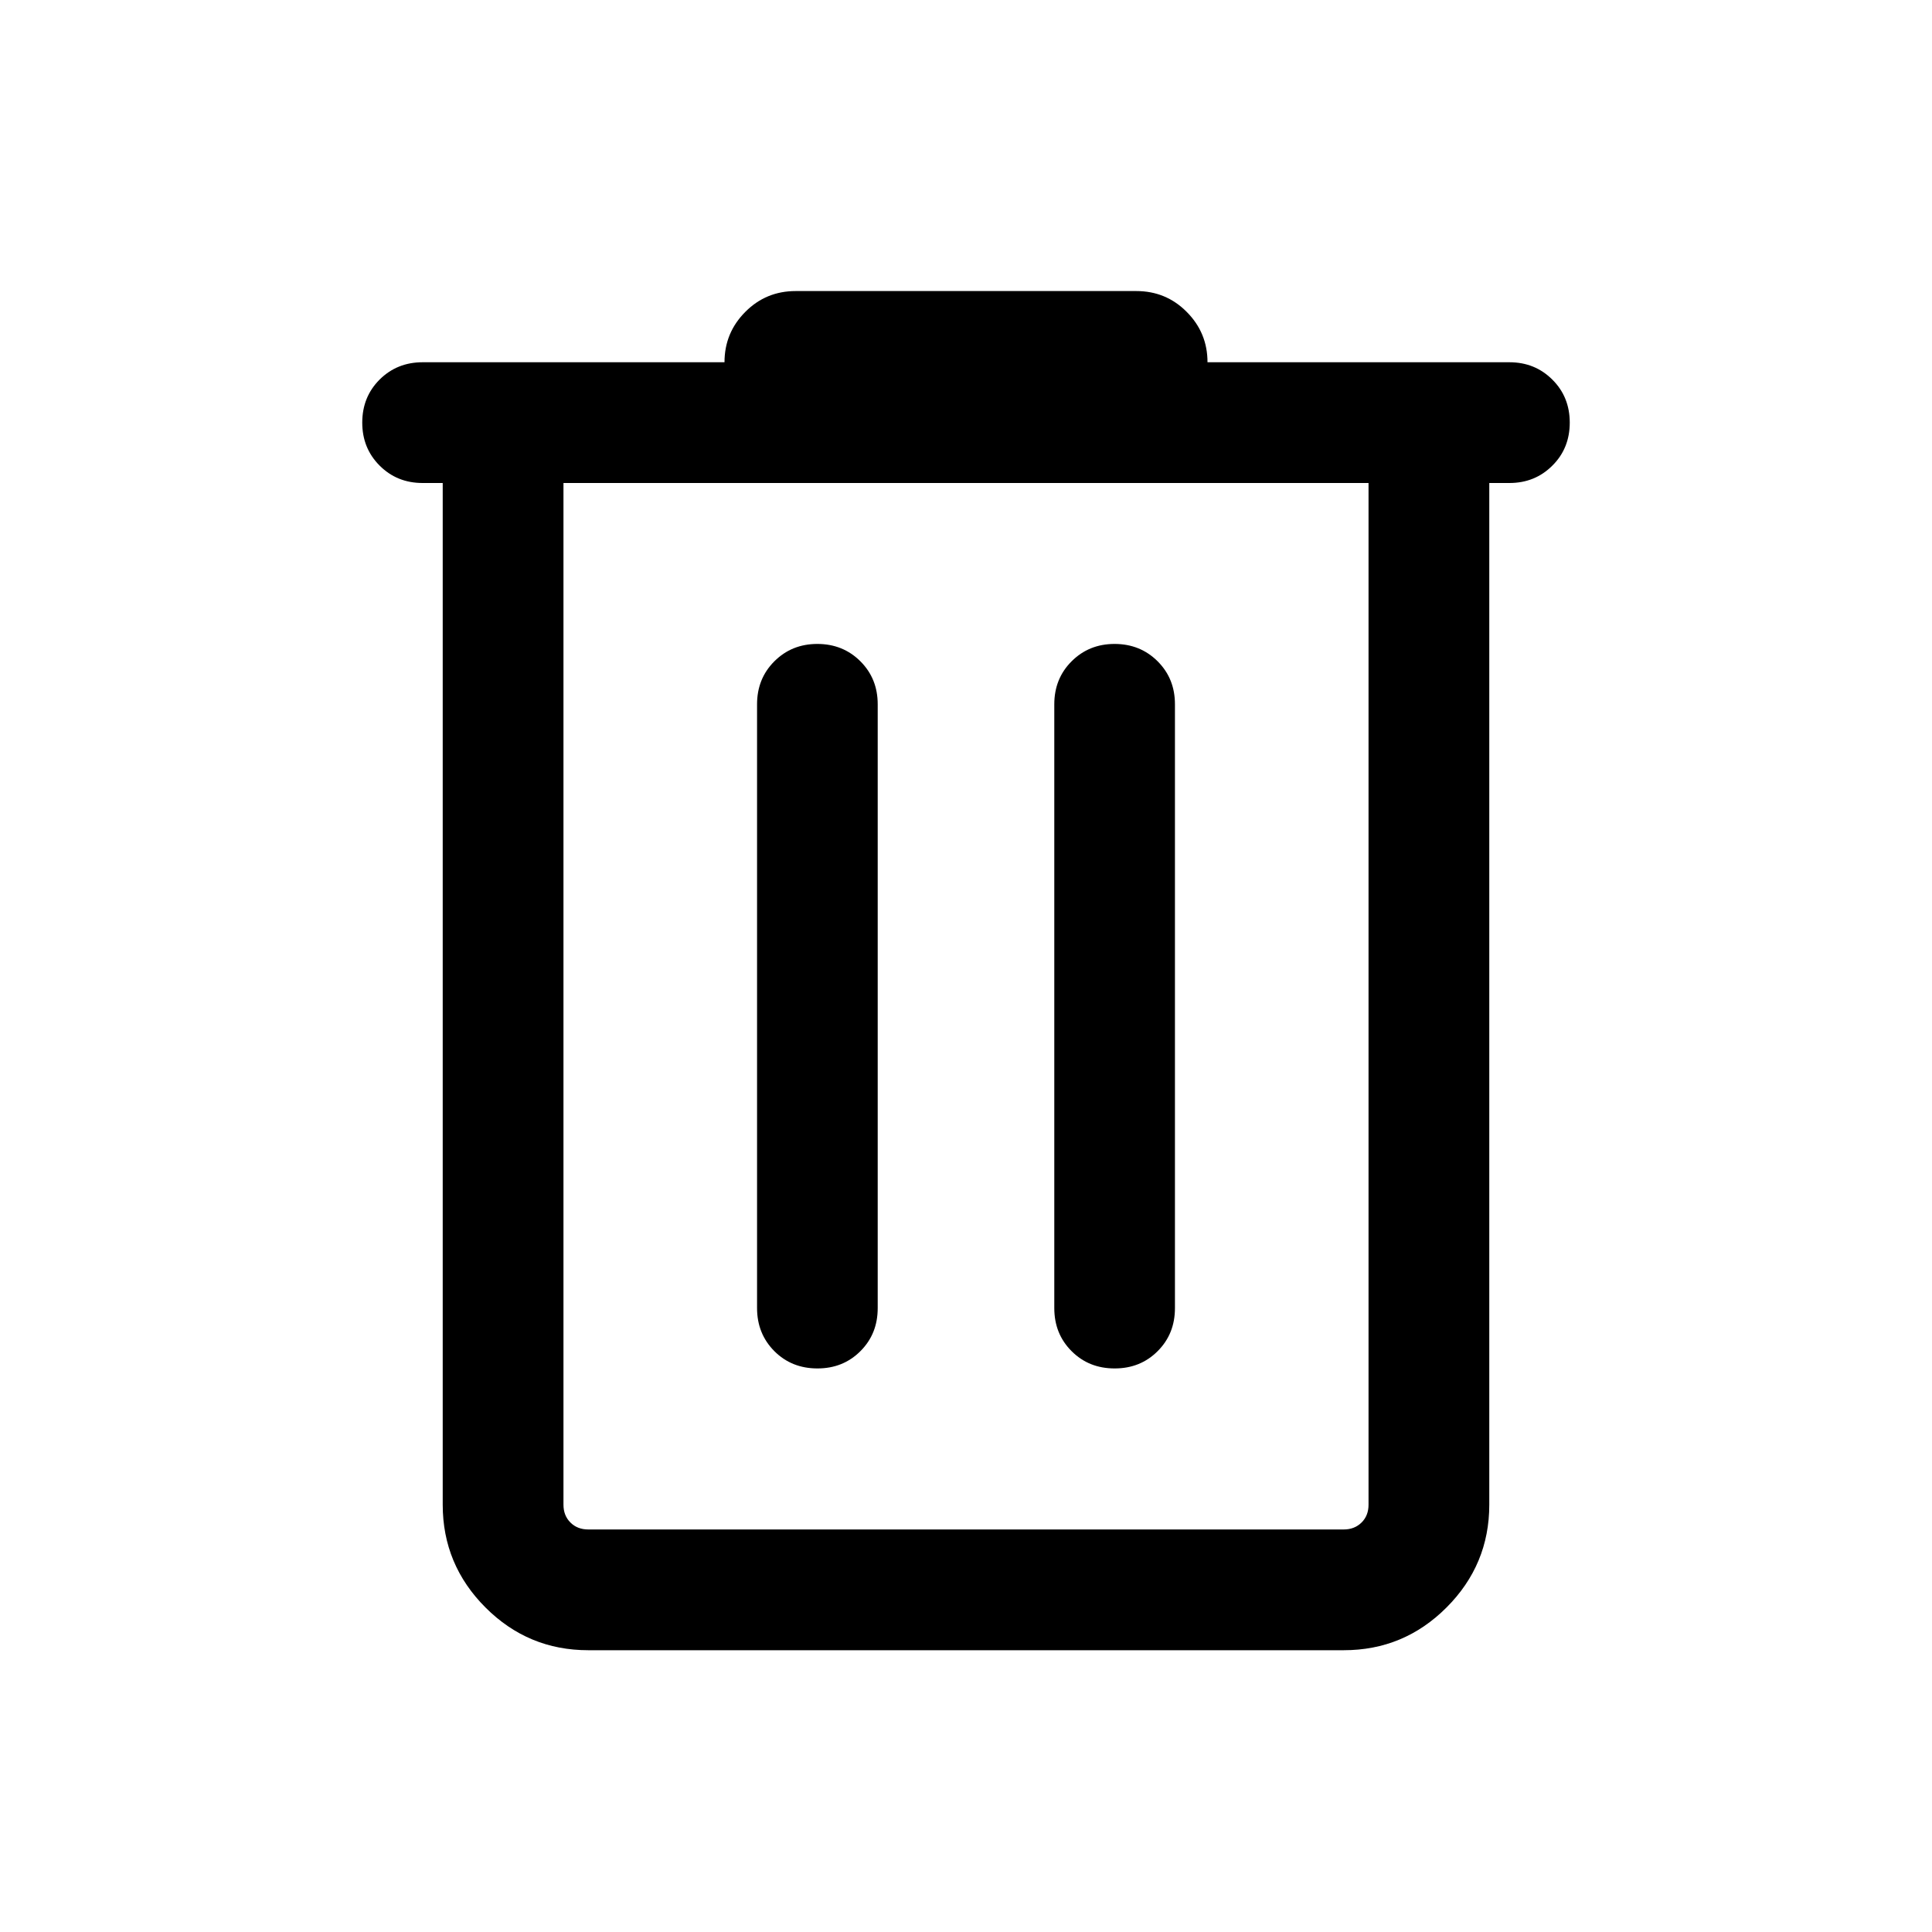
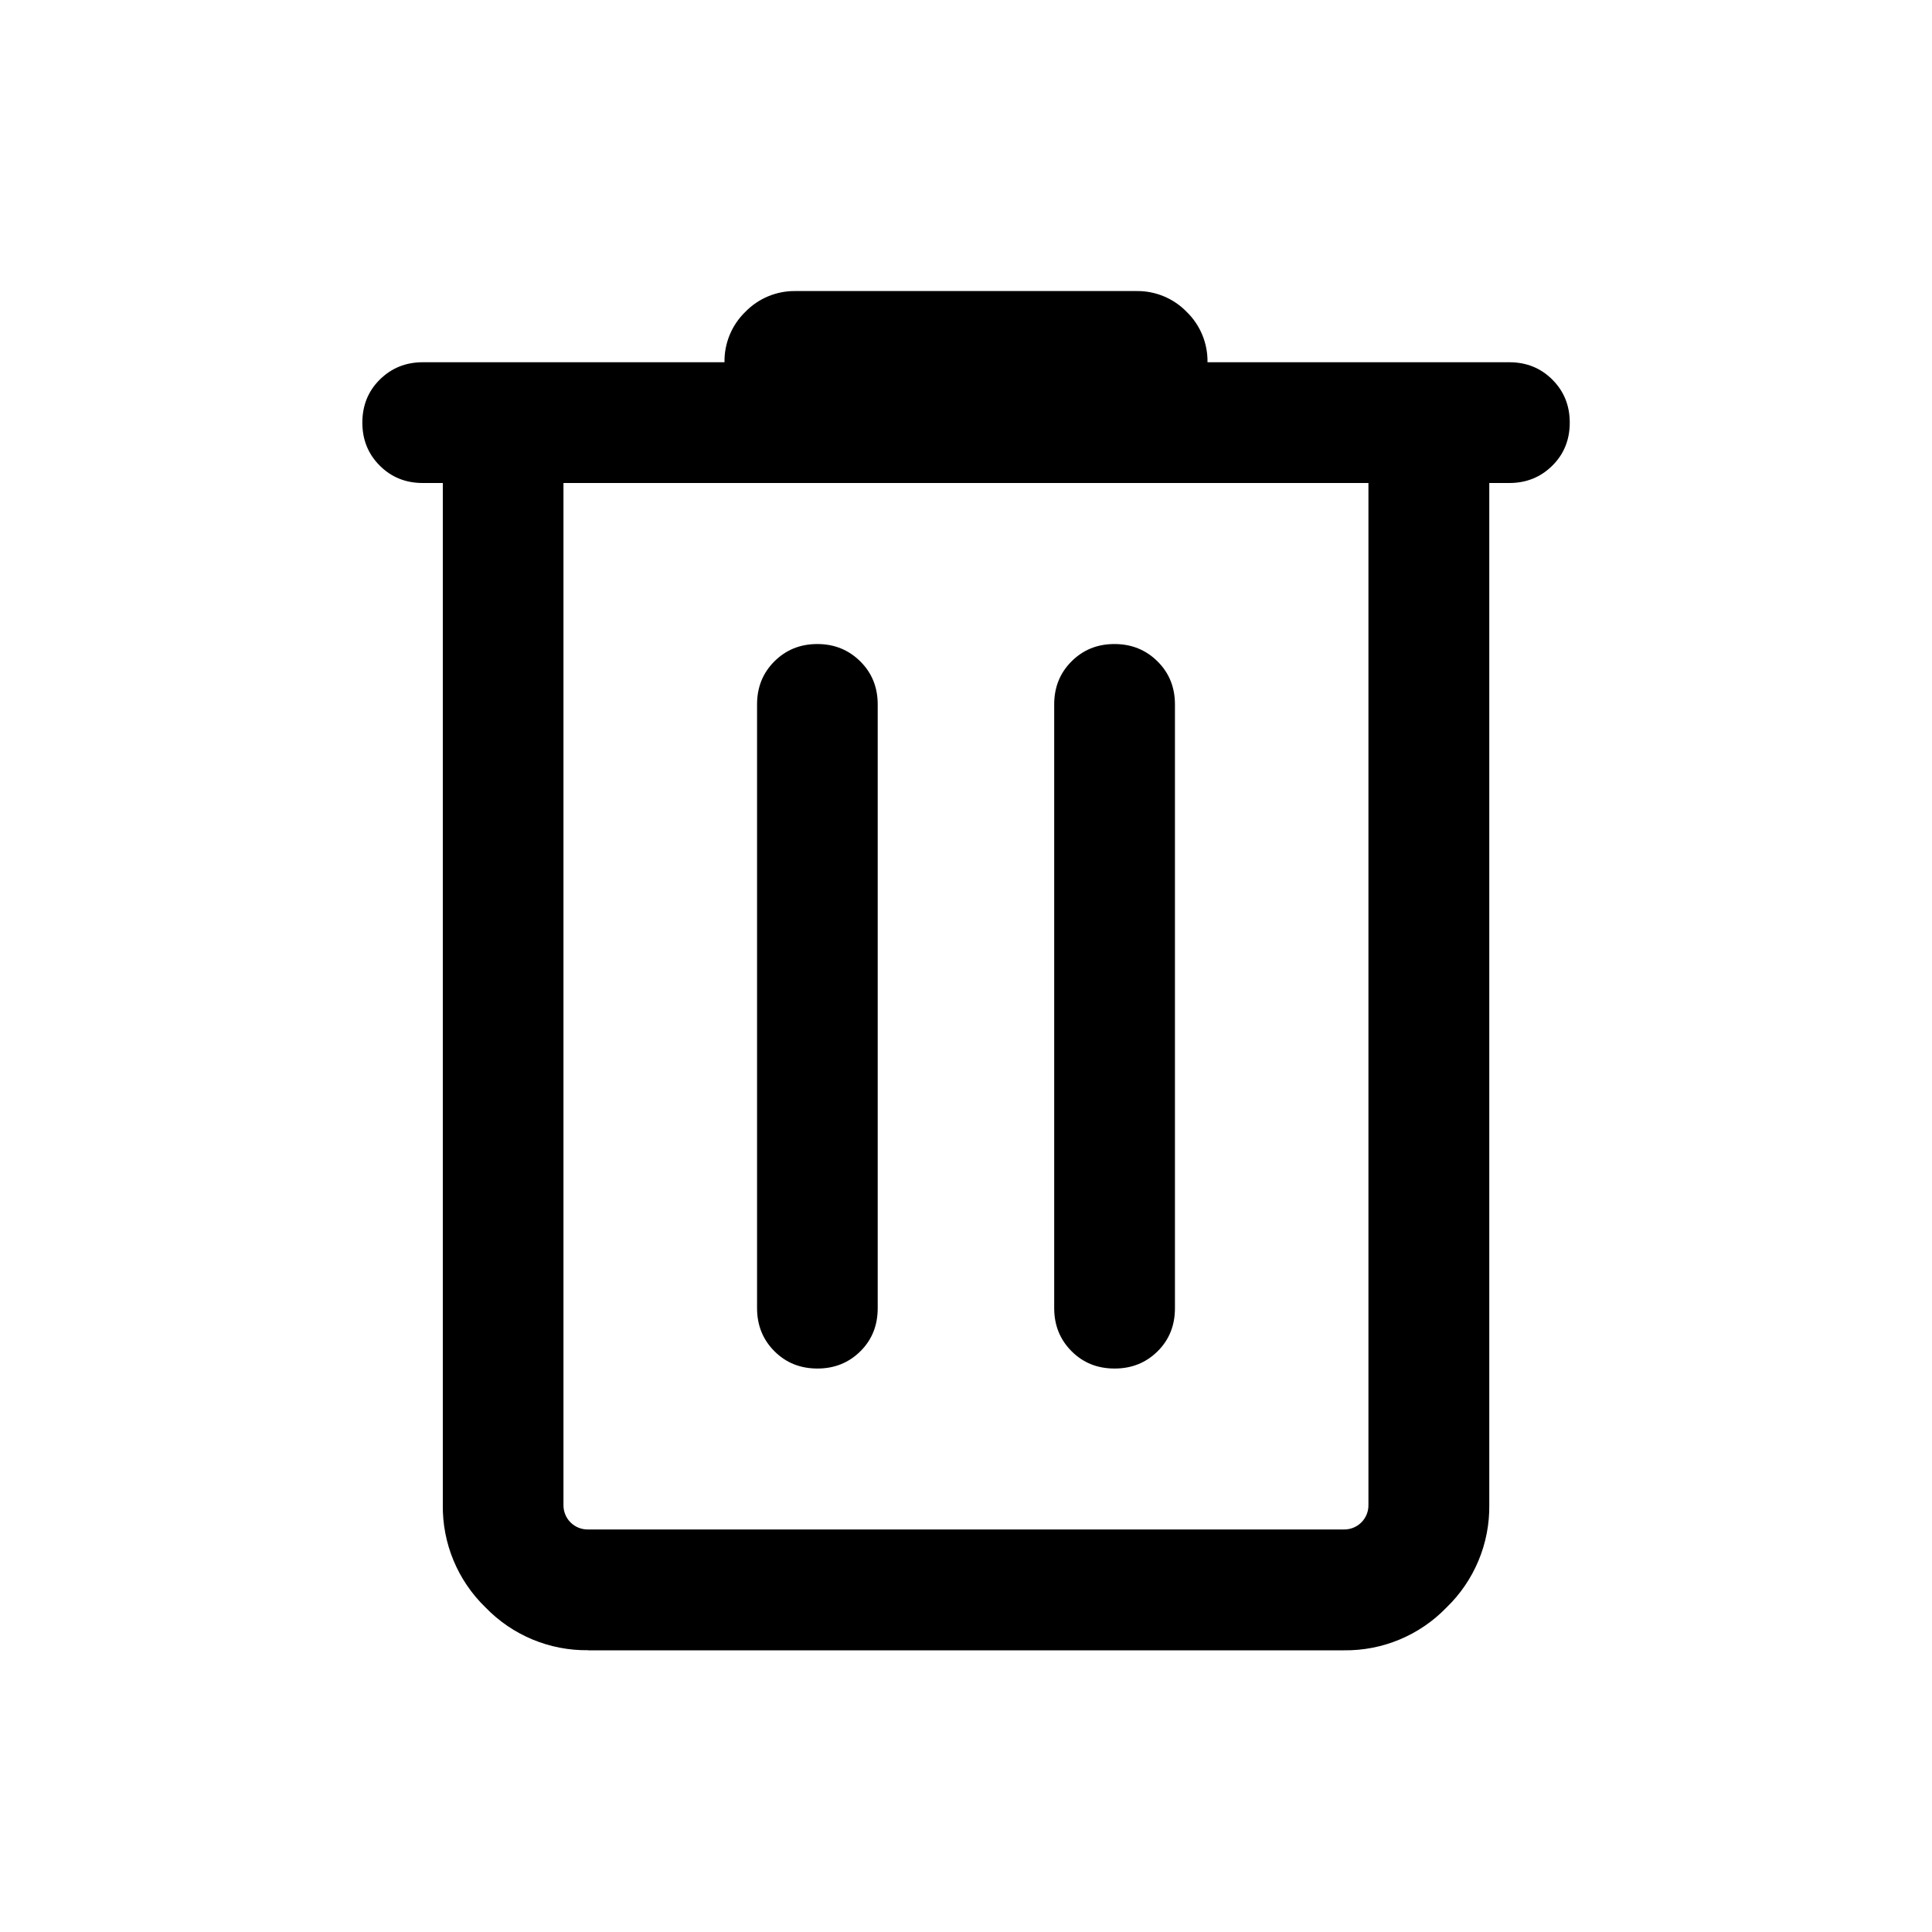
- <svg xmlns="http://www.w3.org/2000/svg" width="20" height="20" viewBox="0 0 20 20" fill="none">
-   <mask id="mask0_338_2572" style="mask-type:alpha" maskUnits="userSpaceOnUse" x="0" y="0" width="20" height="20">
-     <rect width="20" height="20" fill="#D9D9D9" />
+ <svg xmlns="http://www.w3.org/2000/svg" width="20" height="20" fill="none">
+   <mask id="A" maskUnits="userSpaceOnUse" x="0" y="0" width="20" height="20" mask-type="alpha">
+     <path fill="#d9d9d9" d="M0 0h20v20H0z" />
  </mask>
-   <g mask="url(#mask0_338_2572)">
-     <path d="M6.09 17.083C5.675 17.083 5.321 16.936 5.026 16.641C4.731 16.346 4.583 15.991 4.583 15.577V5H4.375C4.198 5 4.05 4.94 3.93 4.82C3.81 4.7 3.75 4.552 3.75 4.375C3.75 4.197 3.81 4.049 3.93 3.929C4.05 3.81 4.198 3.75 4.375 3.75H7.5C7.5 3.546 7.572 3.372 7.716 3.228C7.859 3.084 8.033 3.013 8.237 3.013H11.763C11.967 3.013 12.141 3.084 12.284 3.228C12.428 3.372 12.5 3.546 12.5 3.75H15.625C15.802 3.75 15.95 3.81 16.07 3.93C16.19 4.049 16.25 4.198 16.25 4.375C16.25 4.552 16.19 4.701 16.07 4.82C15.95 4.94 15.802 5 15.625 5H15.417V15.577C15.417 15.991 15.269 16.346 14.974 16.641C14.679 16.936 14.325 17.083 13.91 17.083H6.09ZM14.167 5H5.833V15.577C5.833 15.652 5.857 15.713 5.905 15.761C5.953 15.809 6.015 15.833 6.09 15.833H13.91C13.985 15.833 14.046 15.809 14.095 15.761C14.143 15.713 14.167 15.652 14.167 15.577V5ZM8.462 14.166C8.639 14.166 8.787 14.107 8.907 13.987C9.027 13.867 9.086 13.719 9.086 13.541V7.291C9.086 7.114 9.027 6.966 8.907 6.846C8.787 6.726 8.638 6.666 8.461 6.666C8.284 6.666 8.136 6.726 8.016 6.846C7.896 6.966 7.837 7.114 7.837 7.291V13.541C7.837 13.719 7.897 13.867 8.016 13.987C8.136 14.107 8.285 14.166 8.462 14.166ZM11.539 14.166C11.716 14.166 11.864 14.107 11.984 13.987C12.104 13.867 12.163 13.719 12.163 13.541V7.291C12.163 7.114 12.104 6.966 11.984 6.846C11.864 6.726 11.715 6.666 11.538 6.666C11.361 6.666 11.213 6.726 11.093 6.846C10.973 6.966 10.914 7.114 10.914 7.291V13.541C10.914 13.719 10.973 13.867 11.093 13.987C11.213 14.107 11.361 14.166 11.539 14.166Z" fill="black" />
+   <g mask="url(#A)">
+     <path d="M6.09 17.083a1.45 1.45 0 0 1-1.064-.443 1.45 1.45 0 0 1-.442-1.064V5h-.208c-.177 0-.325-.06-.445-.18s-.18-.268-.18-.445.06-.326.18-.445.268-.18.445-.18H7.5a.71.71 0 0 1 .216-.522.71.71 0 0 1 .521-.215h3.526a.71.71 0 0 1 .521.215.71.71 0 0 1 .216.522h3.125c.177 0 .325.06.445.18s.18.268.18.445-.06.326-.18.445-.268.18-.445.18h-.208v10.577a1.45 1.45 0 0 1-.443 1.064 1.45 1.45 0 0 1-1.064.443H6.09zM14.167 5H5.833v10.577a.25.25 0 0 0 .256.256h7.82a.25.25 0 0 0 .257-.256V5zm-5.705 9.167c.177 0 .325-.06.445-.179s.179-.268.179-.446v-6.25c0-.177-.06-.326-.18-.445s-.268-.18-.445-.18-.325.06-.445.18-.179.268-.179.445v6.25c0 .177.06.326.18.446s.268.179.446.179zm3.077 0c.177 0 .325-.06.445-.179s.179-.268.179-.446v-6.25c0-.177-.06-.326-.18-.445s-.268-.18-.446-.18-.325.06-.445.18-.179.268-.179.445v6.25c0 .177.06.326.18.446s.268.179.445.179z" fill="#000" />
  </g>
</svg>
